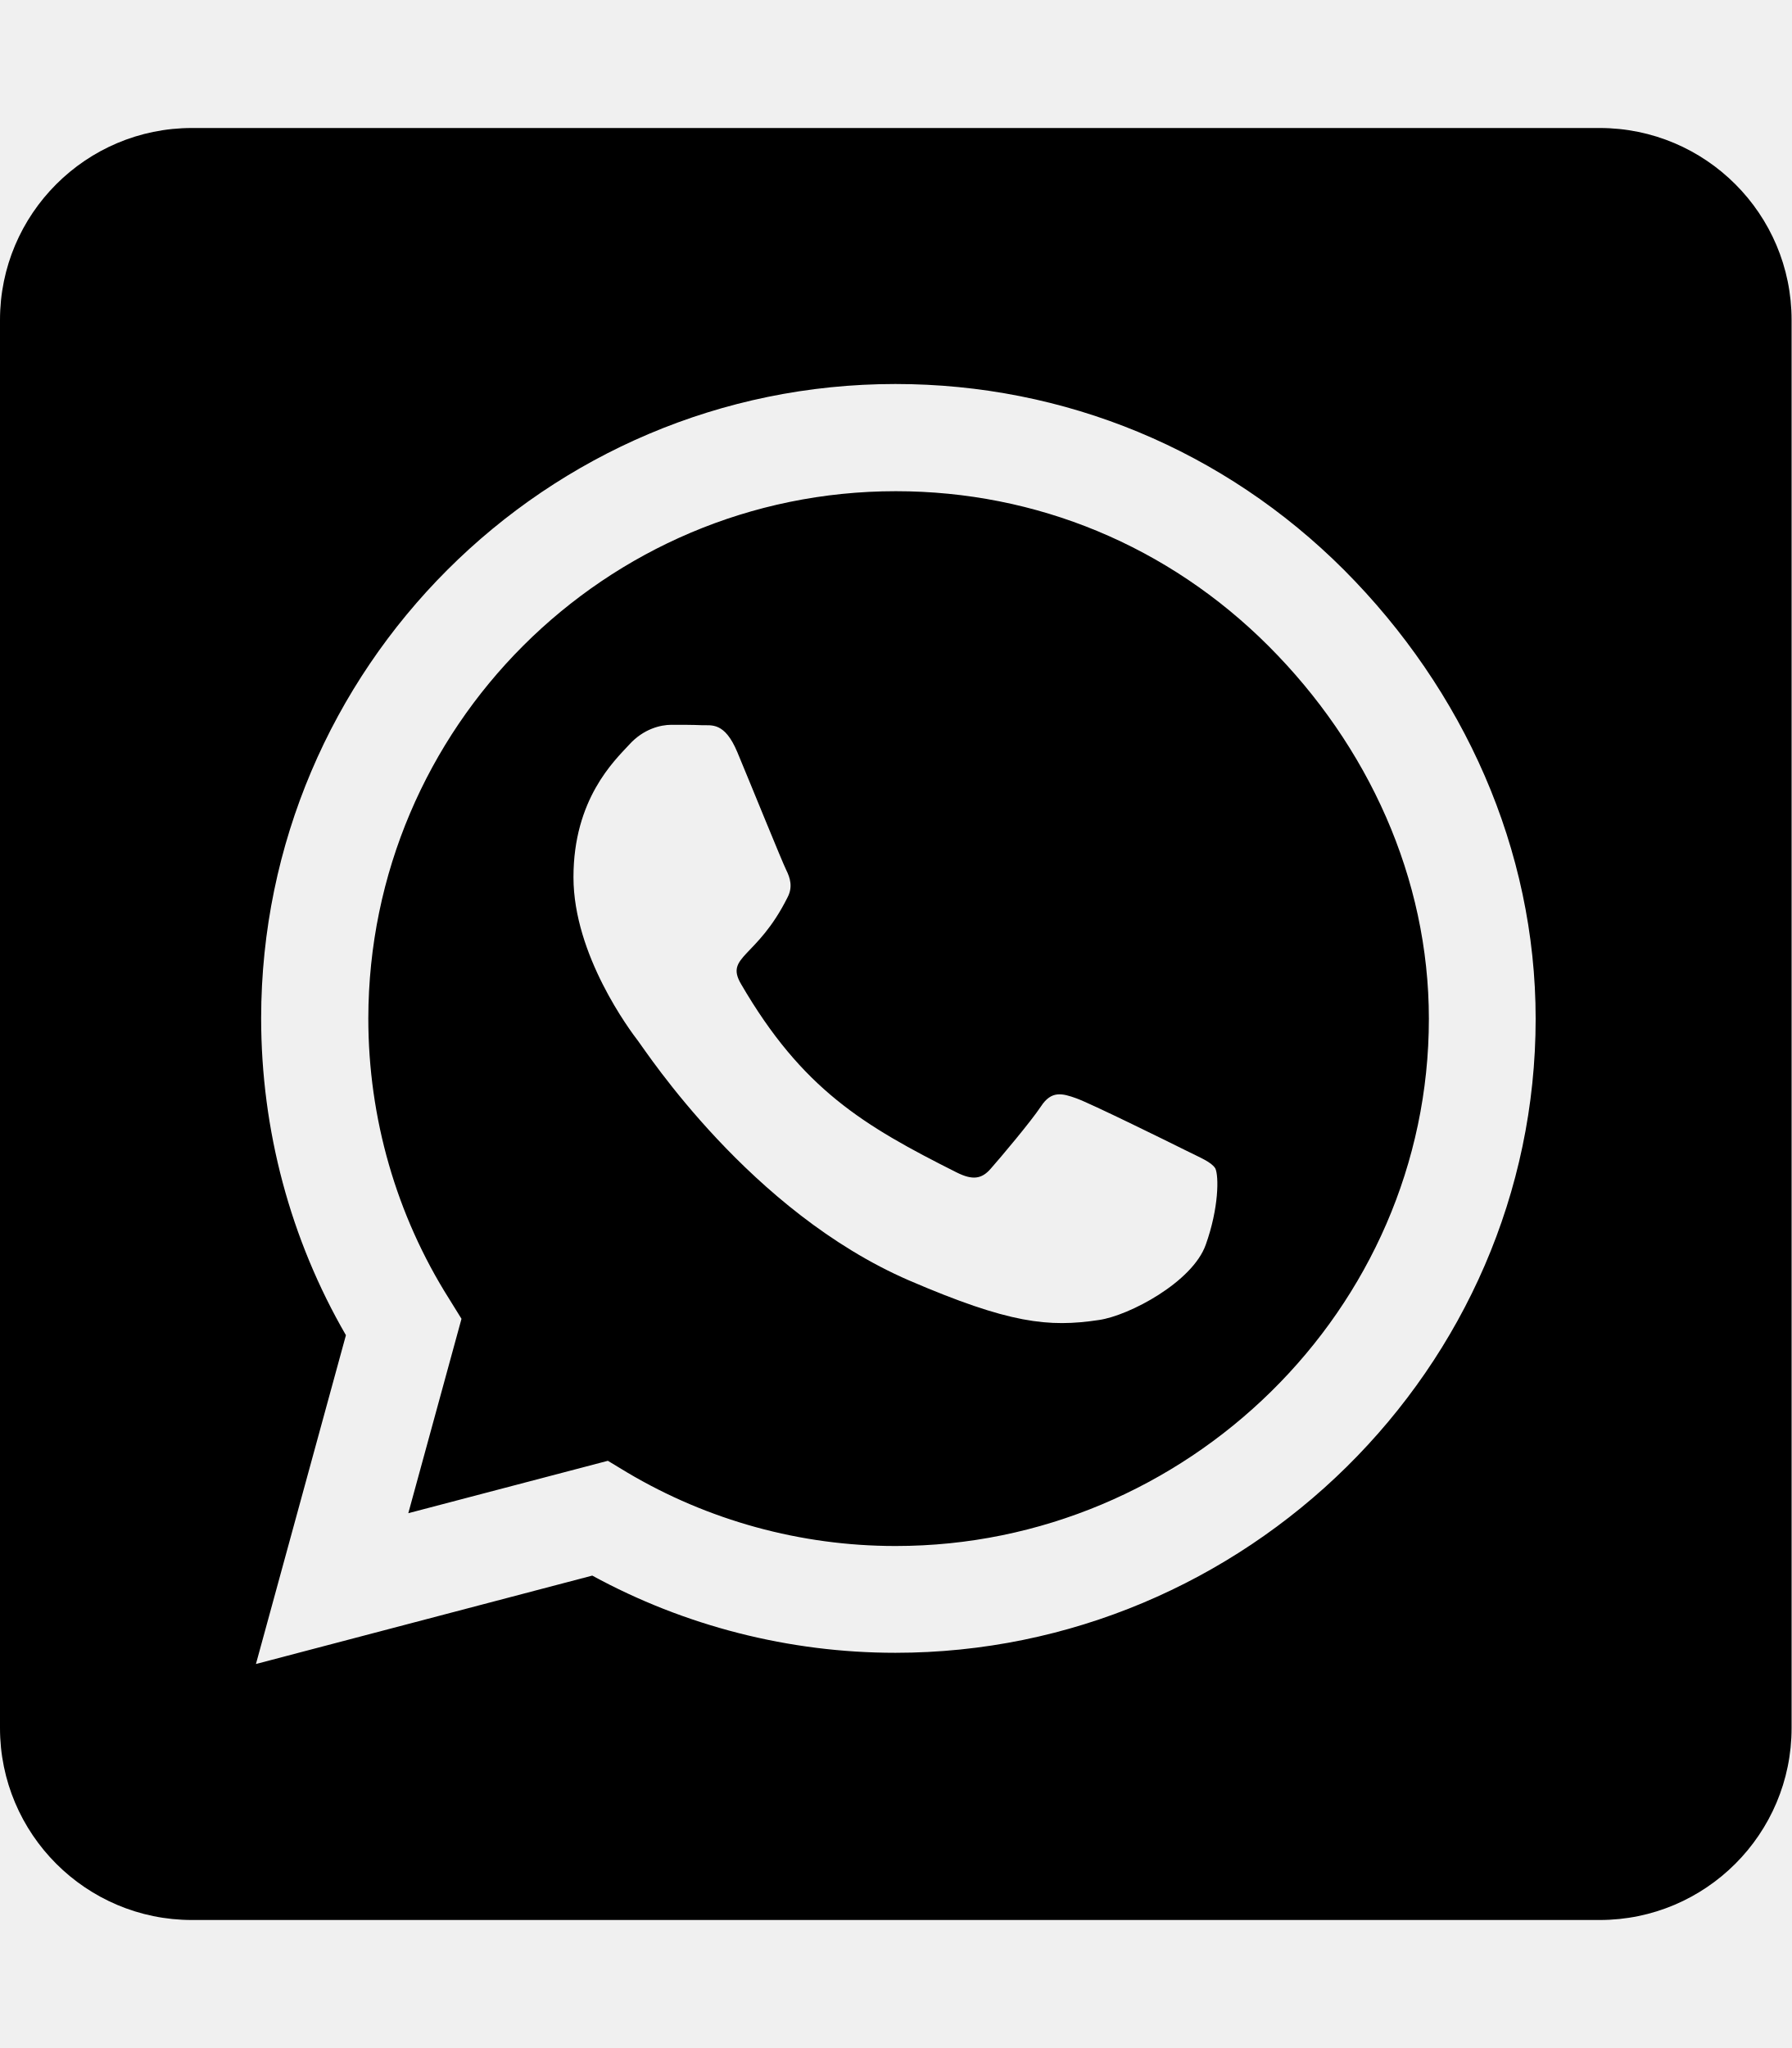
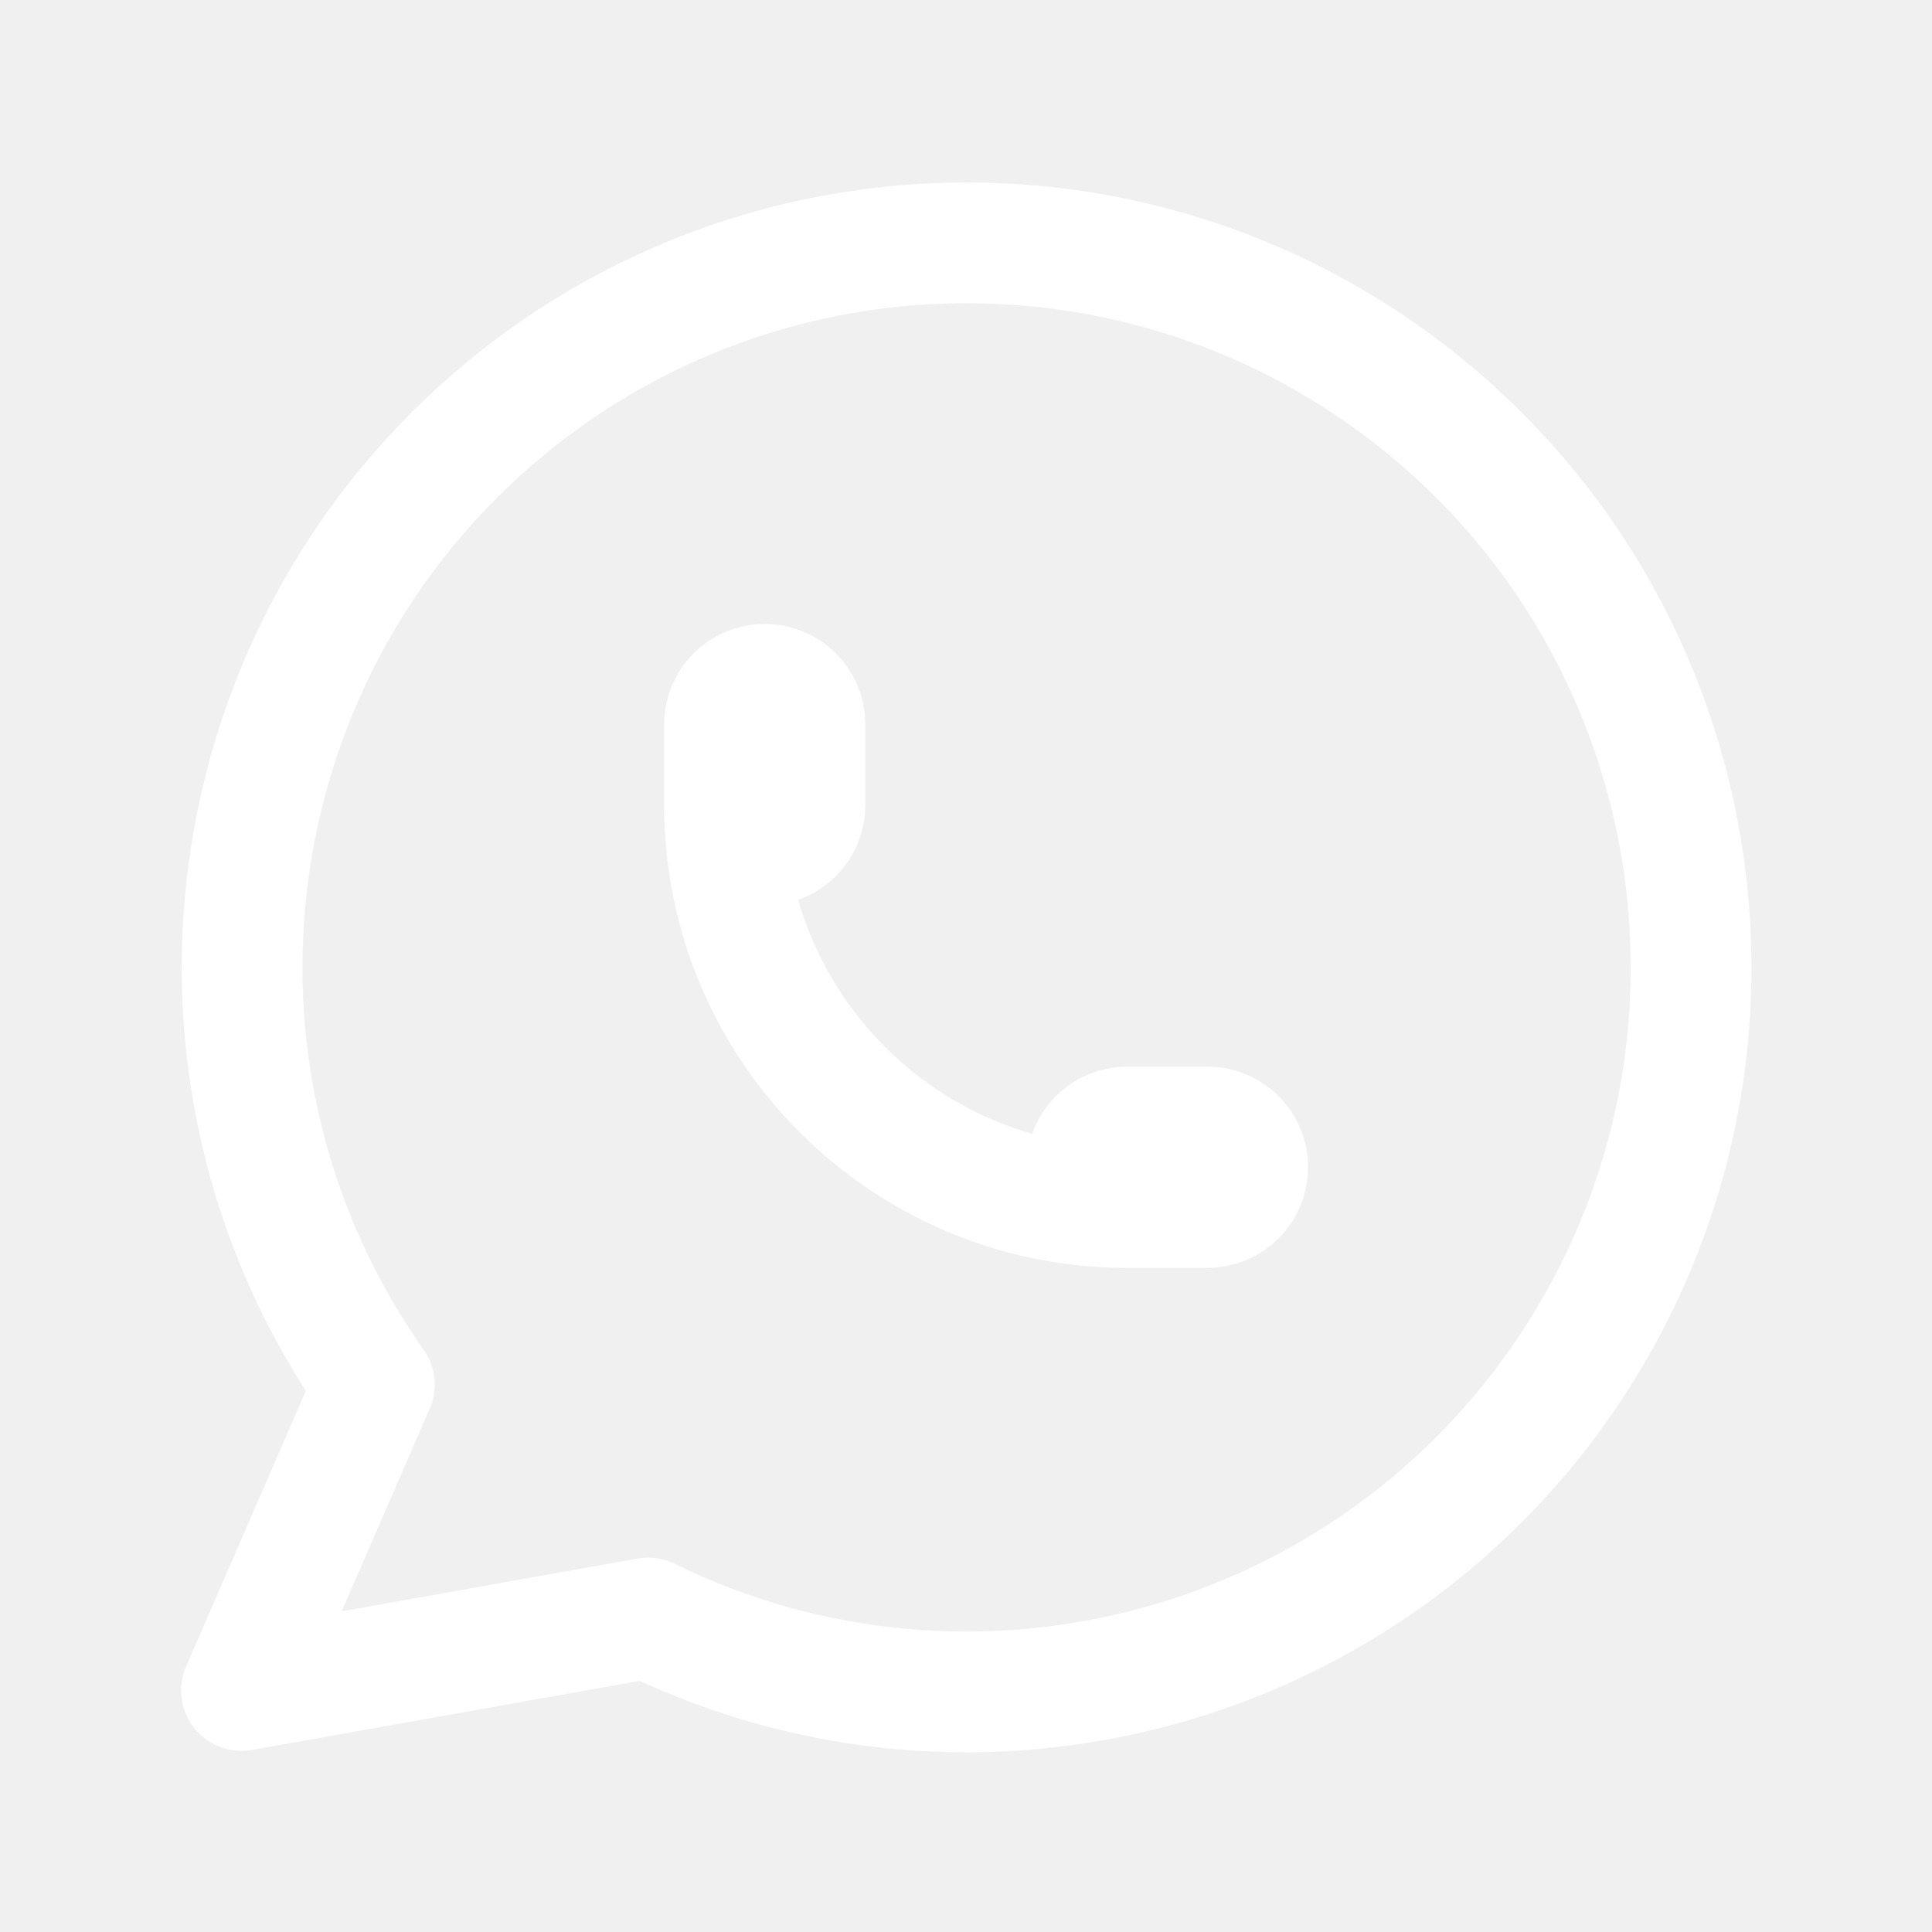
- <svg xmlns="http://www.w3.org/2000/svg" viewBox="0 0 448 512">
-   <path d="M224 122.8c-72.7 0-131.8 59.1-131.9 131.8 0 24.9 7 49.2 20.2 70.1l3.1 5-13.3 48.6 49.9-13.1 4.8 2.9c20.2 12 43.4 18.4 67.1 18.4h.1c72.6 0 133.3-59.1 133.3-131.8 0-35.2-15.2-68.3-40.1-93.2-25-25-58-38.7-93.2-38.7zm77.5 188.4c-3.3 9.3-19.1 17.7-26.7 18.8-12.6 1.9-22.4.9-47.5-9.9-39.7-17.2-65.7-57.2-67.7-59.8-2-2.6-16.2-21.5-16.2-41s10.2-29.1 13.9-33.1c3.6-4 7.9-5 10.6-5 2.6 0 5.3 0 7.6.1 2.4.1 5.7-.9 8.9 6.8 3.3 7.9 11.2 27.4 12.2 29.4s1.7 4.3.3 6.9c-7.6 15.2-15.7 14.6-11.6 21.6 15.3 26.3 30.6 35.4 53.9 47.1 4 2 6.3 1.7 8.6-1 2.3-2.6 9.9-11.6 12.5-15.5 2.6-4 5.3-3.3 8.9-2 3.6 1.3 23.1 10.9 27.1 12.9s6.6 3 7.6 4.6c.9 1.9.9 9.9-2.4 19.1zM400 32H48C21.5 32 0 53.5 0 80v352c0 26.5 21.5 48 48 48h352c26.5 0 48-21.5 48-48V80c0-26.5-21.5-48-48-48zM223.9 413.2c-26.6 0-52.7-6.7-75.8-19.3L64 416l22.5-82.2c-13.9-24-21.2-51.3-21.2-79.3C65.4 167.1 136.5 96 223.9 96c42.4 0 82.2 16.5 112.2 46.5 29.9 30 47.9 69.8 47.9 112.2 0 87.4-72.7 158.5-160.1 158.5z" />
+ <svg xmlns="http://www.w3.org/2000/svg" class="icon icon-tabler icon-tabler-brand-whatsapp" width="44" height="44" viewBox="0 0 24 24" stroke-width="1.5" stroke="#ffffff" fill="none" stroke-linecap="round" stroke-linejoin="round">
+   <path stroke="none" d="M0 0h24v24H0z" fill="none" />
+   <path d="M3 21l1.65 -3.8a9 9 0 1 1 3.4 2.9l-5.05 .9" />
+   <path d="M9 10a0.5 .5 0 0 0 1 0v-1a0.5 .5 0 0 0 -1 0v1a5 5 0 0 0 5 5h1a0.5 .5 0 0 0 0 -1h-1a0.5 .5 0 0 0 0 1" />
</svg>
